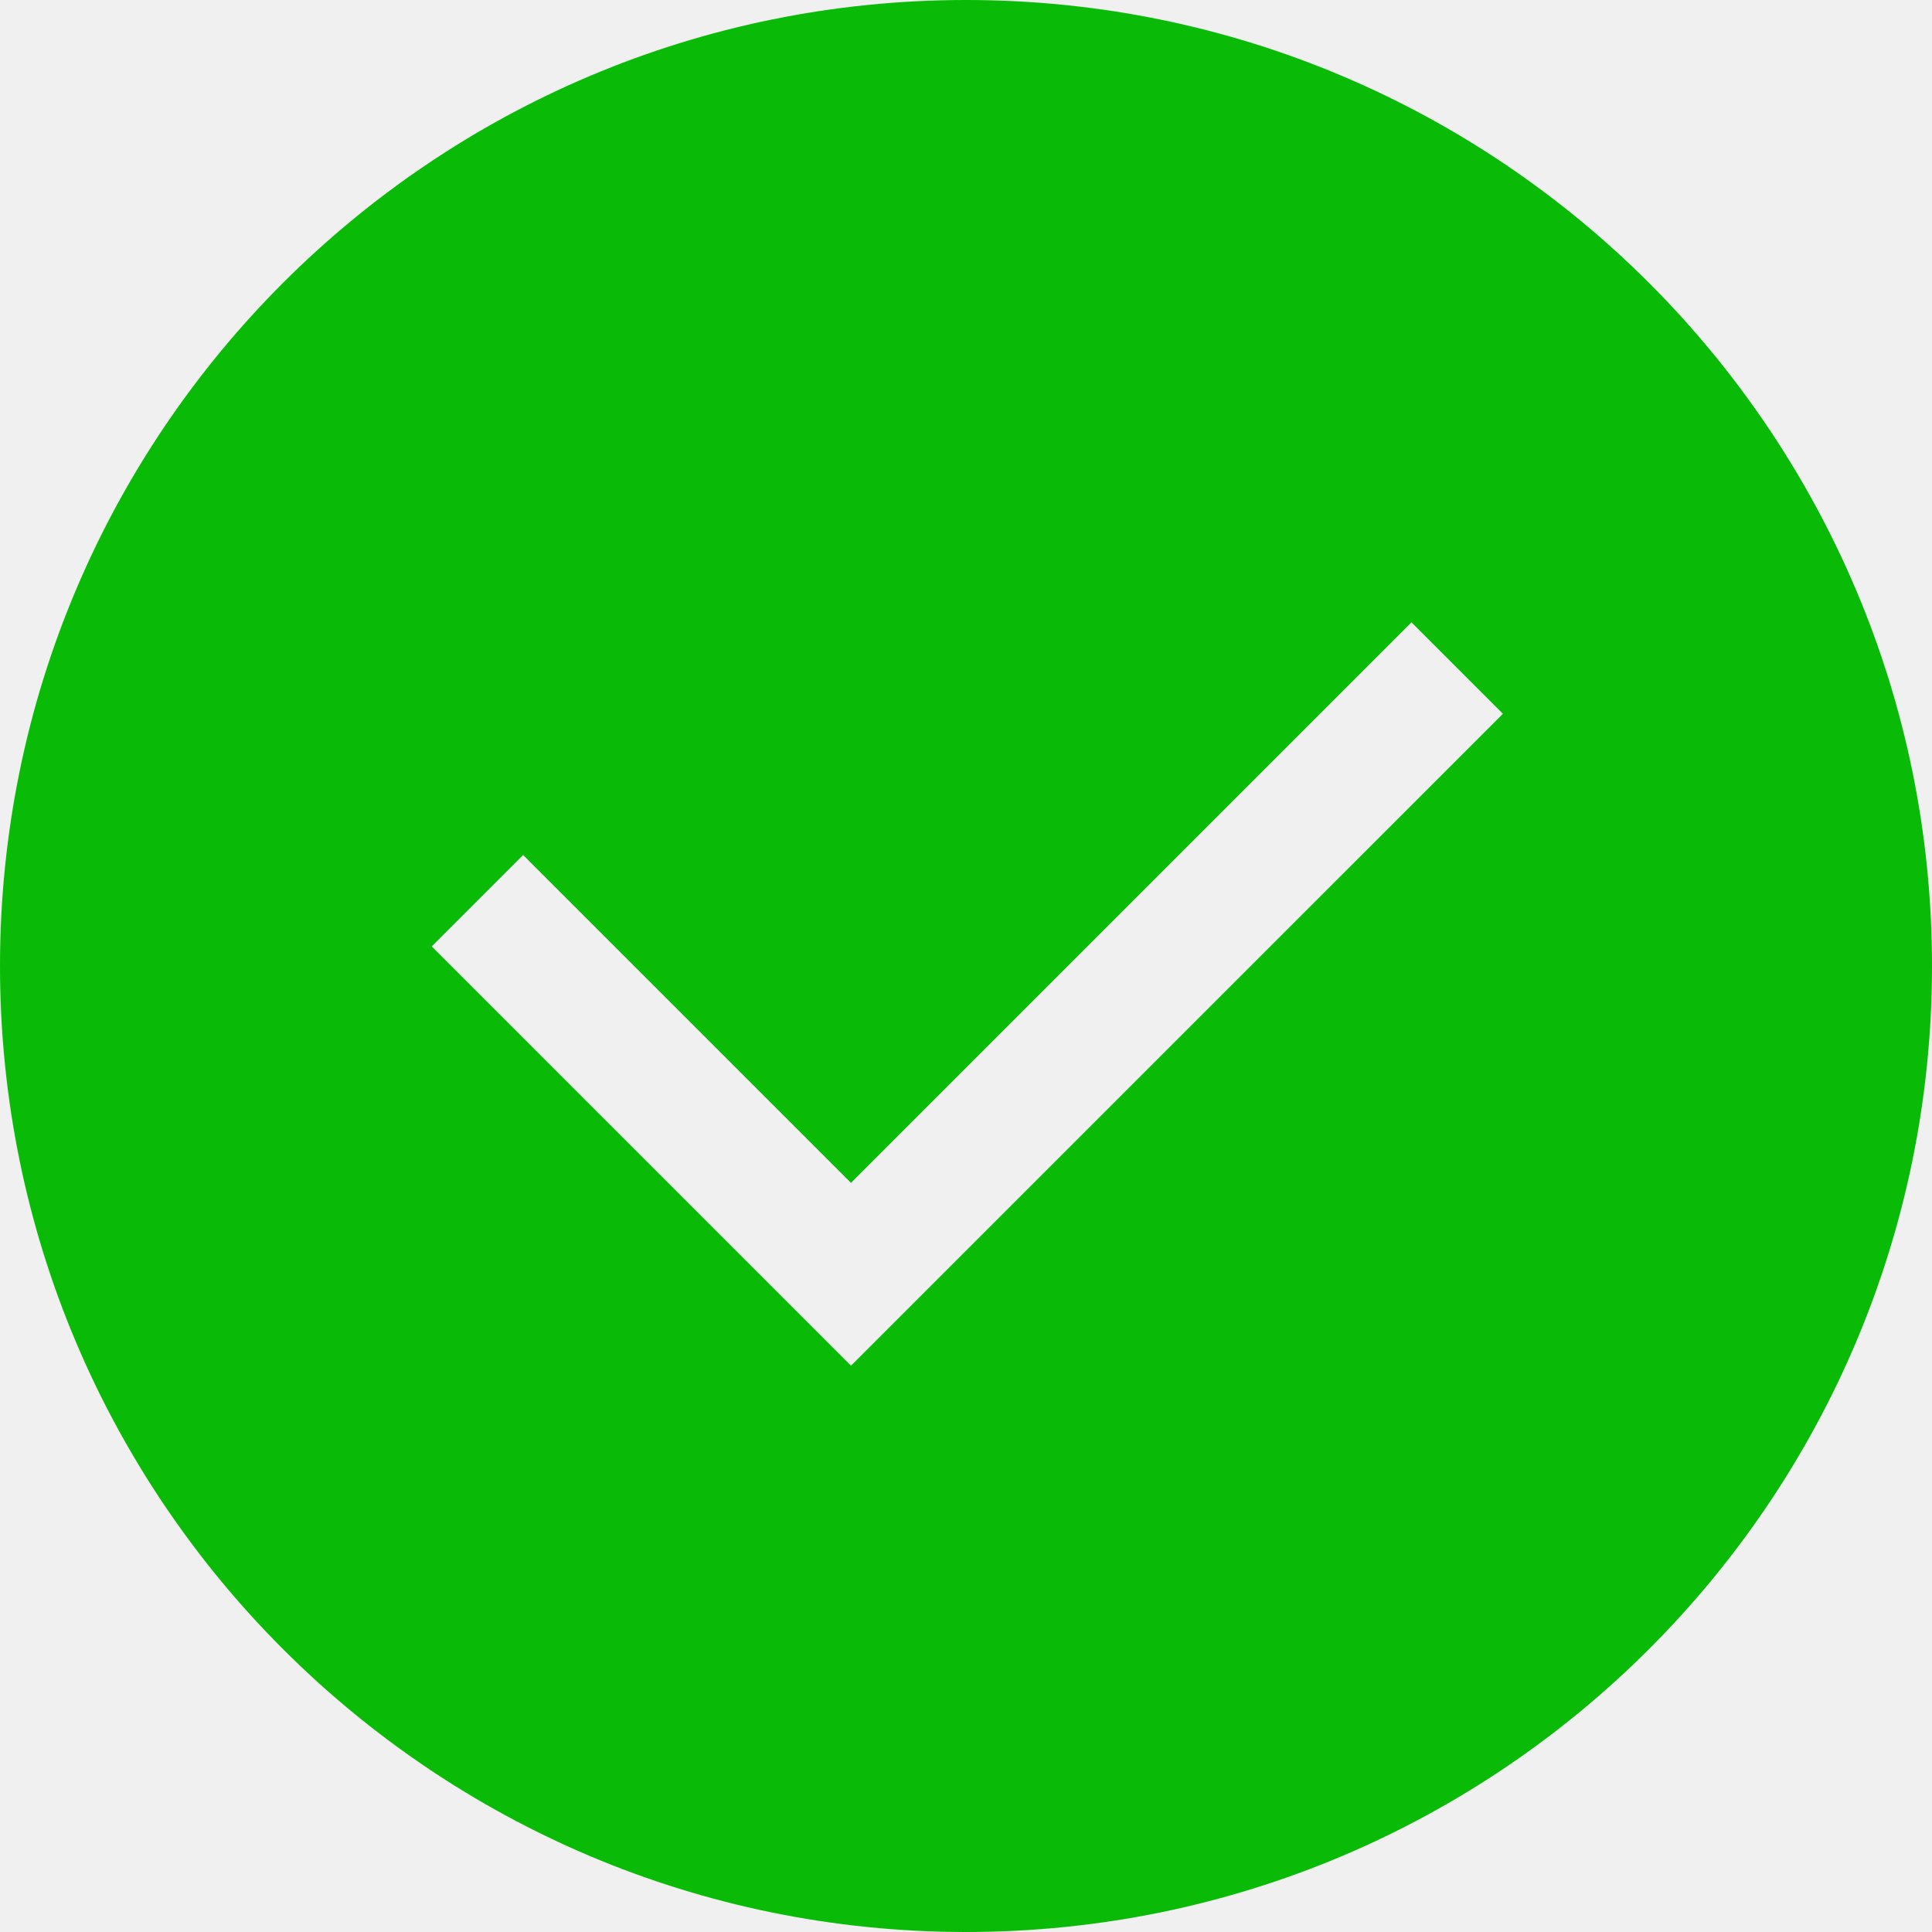
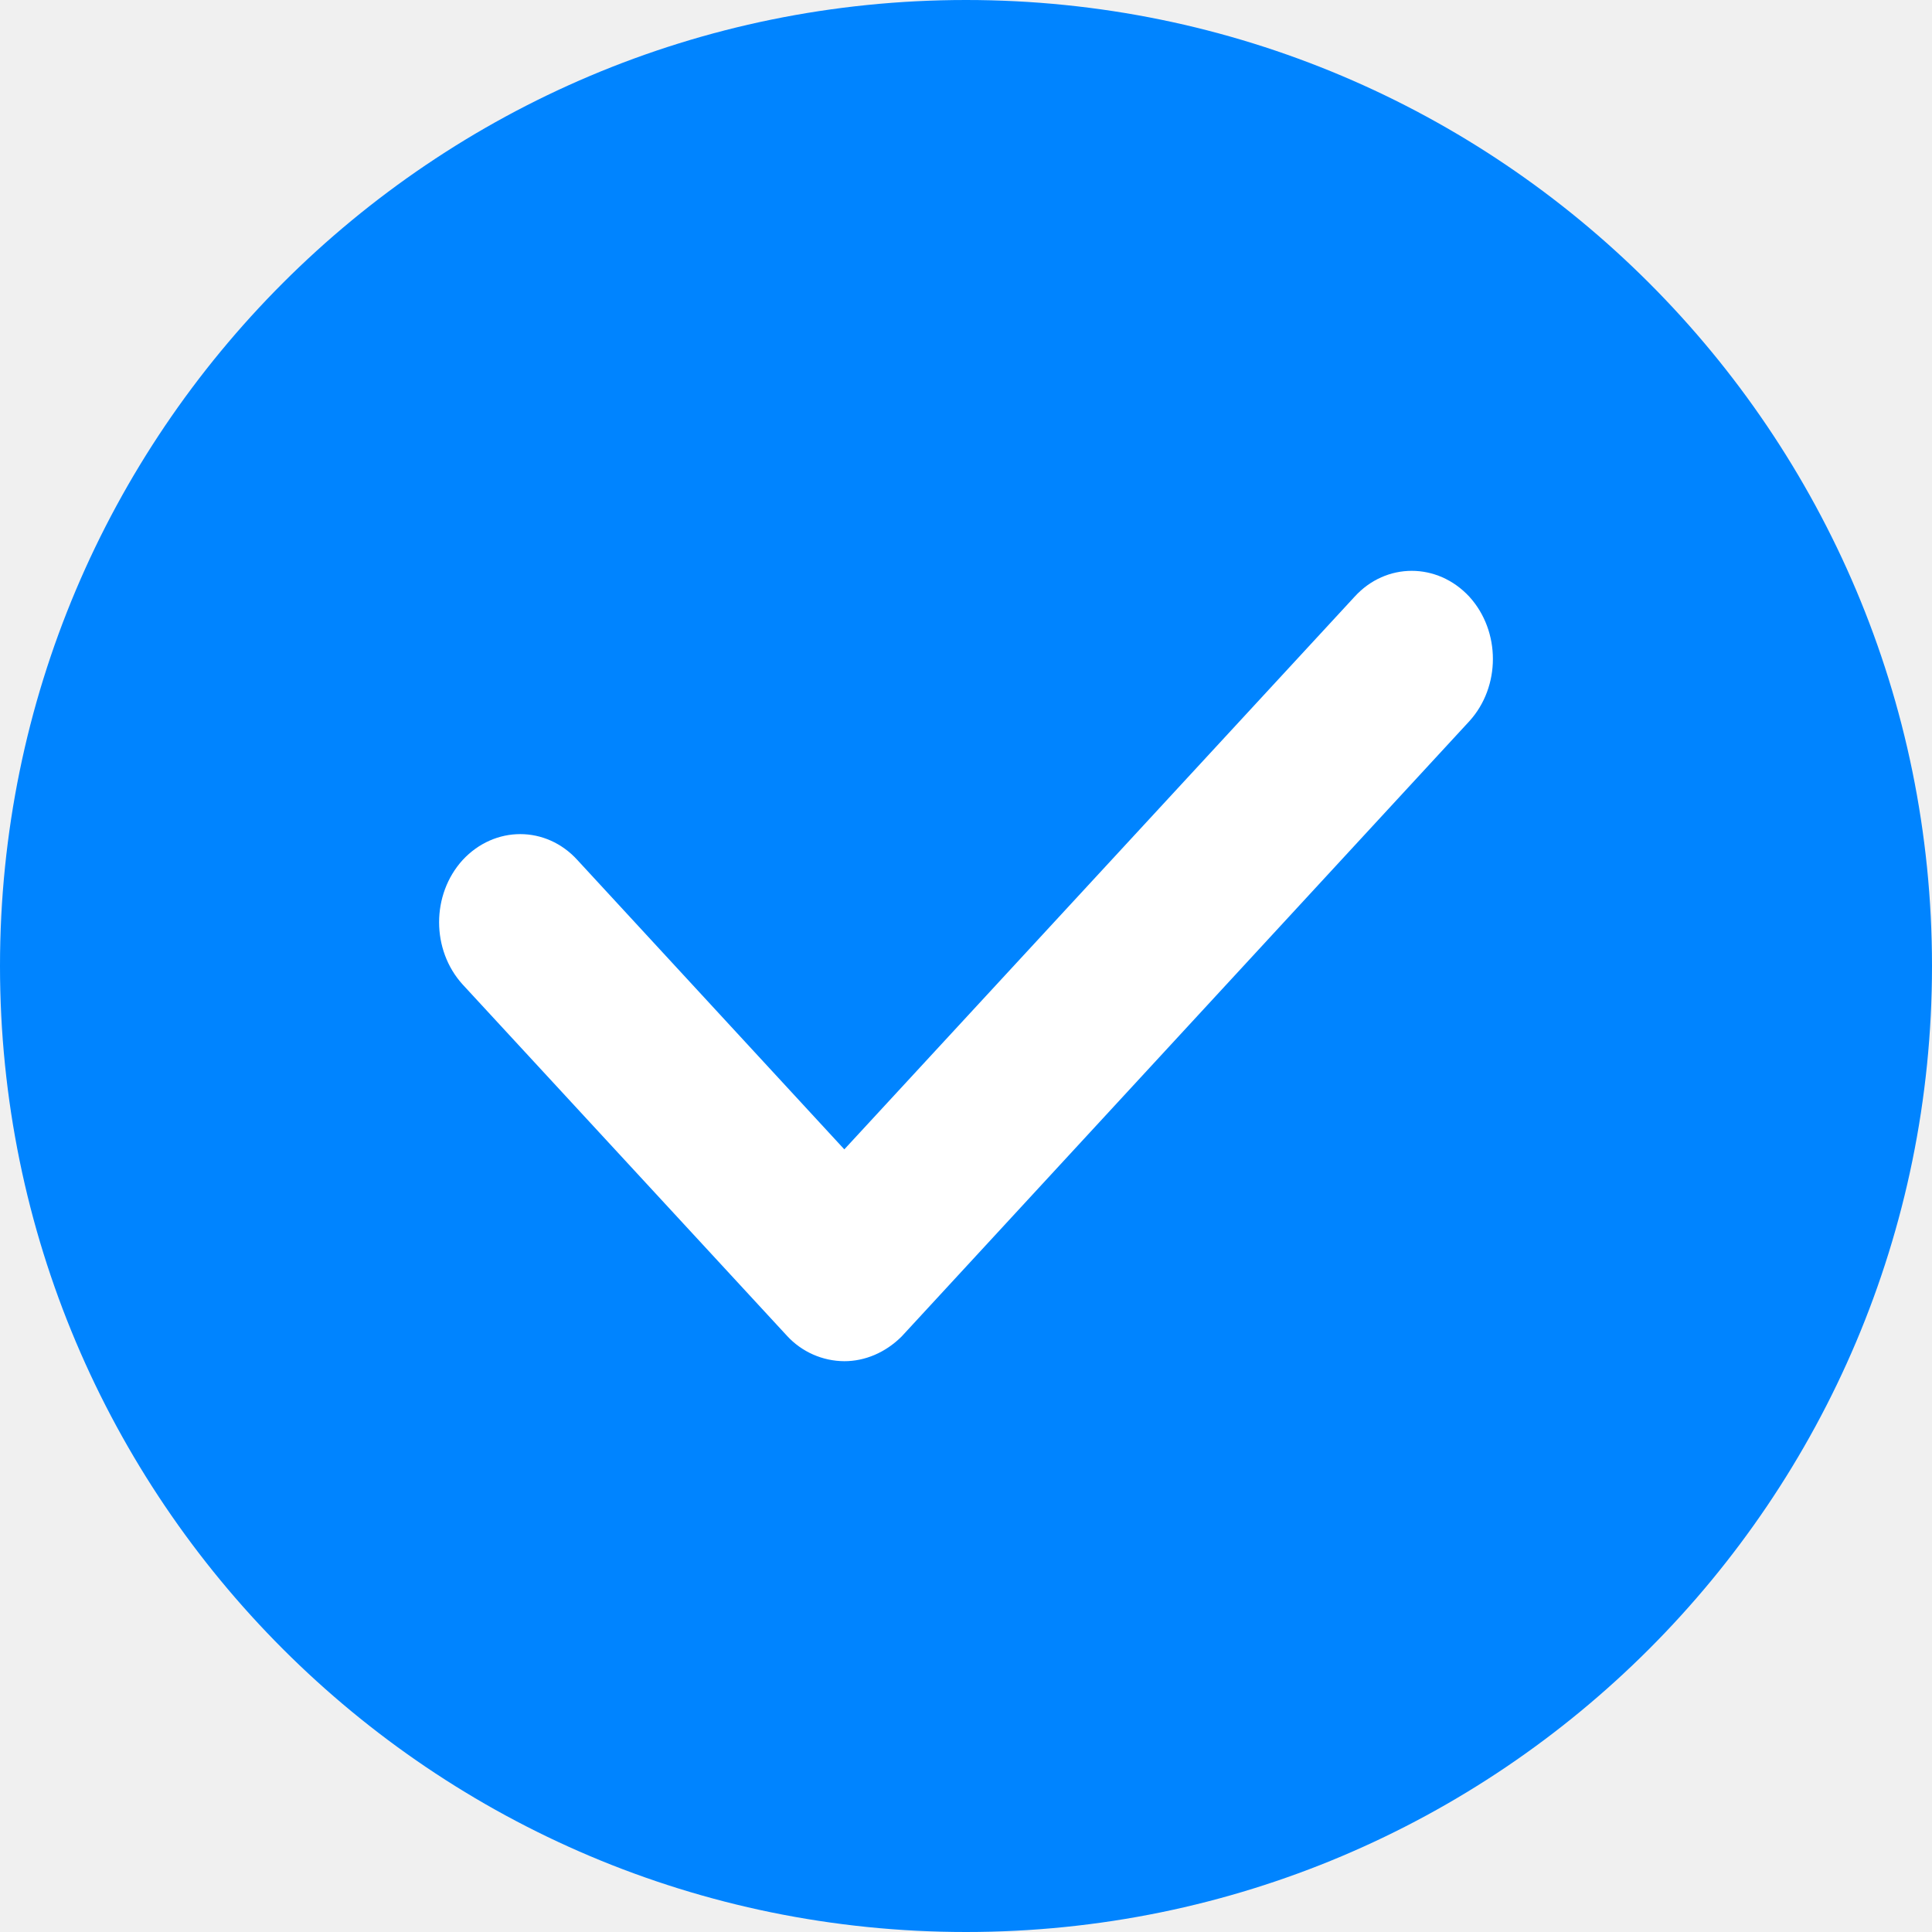
- <svg xmlns="http://www.w3.org/2000/svg" t="1564479486157" class="icon" viewBox="0 0 1024 1024" version="1.1" p-id="1409" width="64" height="64">
+ <svg xmlns="http://www.w3.org/2000/svg" t="1584605973300" class="icon" viewBox="0 0 1024 1024" version="1.1" p-id="4228" width="32" height="32">
  <defs>
    <style type="text/css" />
  </defs>
-   <path d="M1024 512c0 282.771-229.23 512-512 512-282.77 0-512-229.23-512-512 0-282.769 229.231-512 512-512C794.769 0 1024 229.231 1024 512zM796.577 378.318l-48.459-48.459-297.078 297.077L277.268 453.165l-48.458 48.458 222.229 222.231L796.577 378.318z" p-id="1410" fill="#09bb07" />
+   <path d="M512 512m-512 0a512 512 0 1 0 1024 0 512 512 0 1 0-1024 0Z" fill="#0084FF" p-id="4229" />
+   <path d="M447.506 721.463a41.563 41.563 0 0 1-30.409-13.477l-171.886-186.185c-16.64-18.304-16.64-47.671 0-65.975 16.969-18.304 44.178-18.304 60.818 0l141.477 153.362 270.464-292.919c16.64-18.286 43.849-18.286 60.818 0 16.64 18.322 16.64 47.671 0 65.975L477.915 708.334c-8.649 8.631-19.529 13.129-30.409 13.129z" fill="#FFFFFF" p-id="4230" />
</svg>
